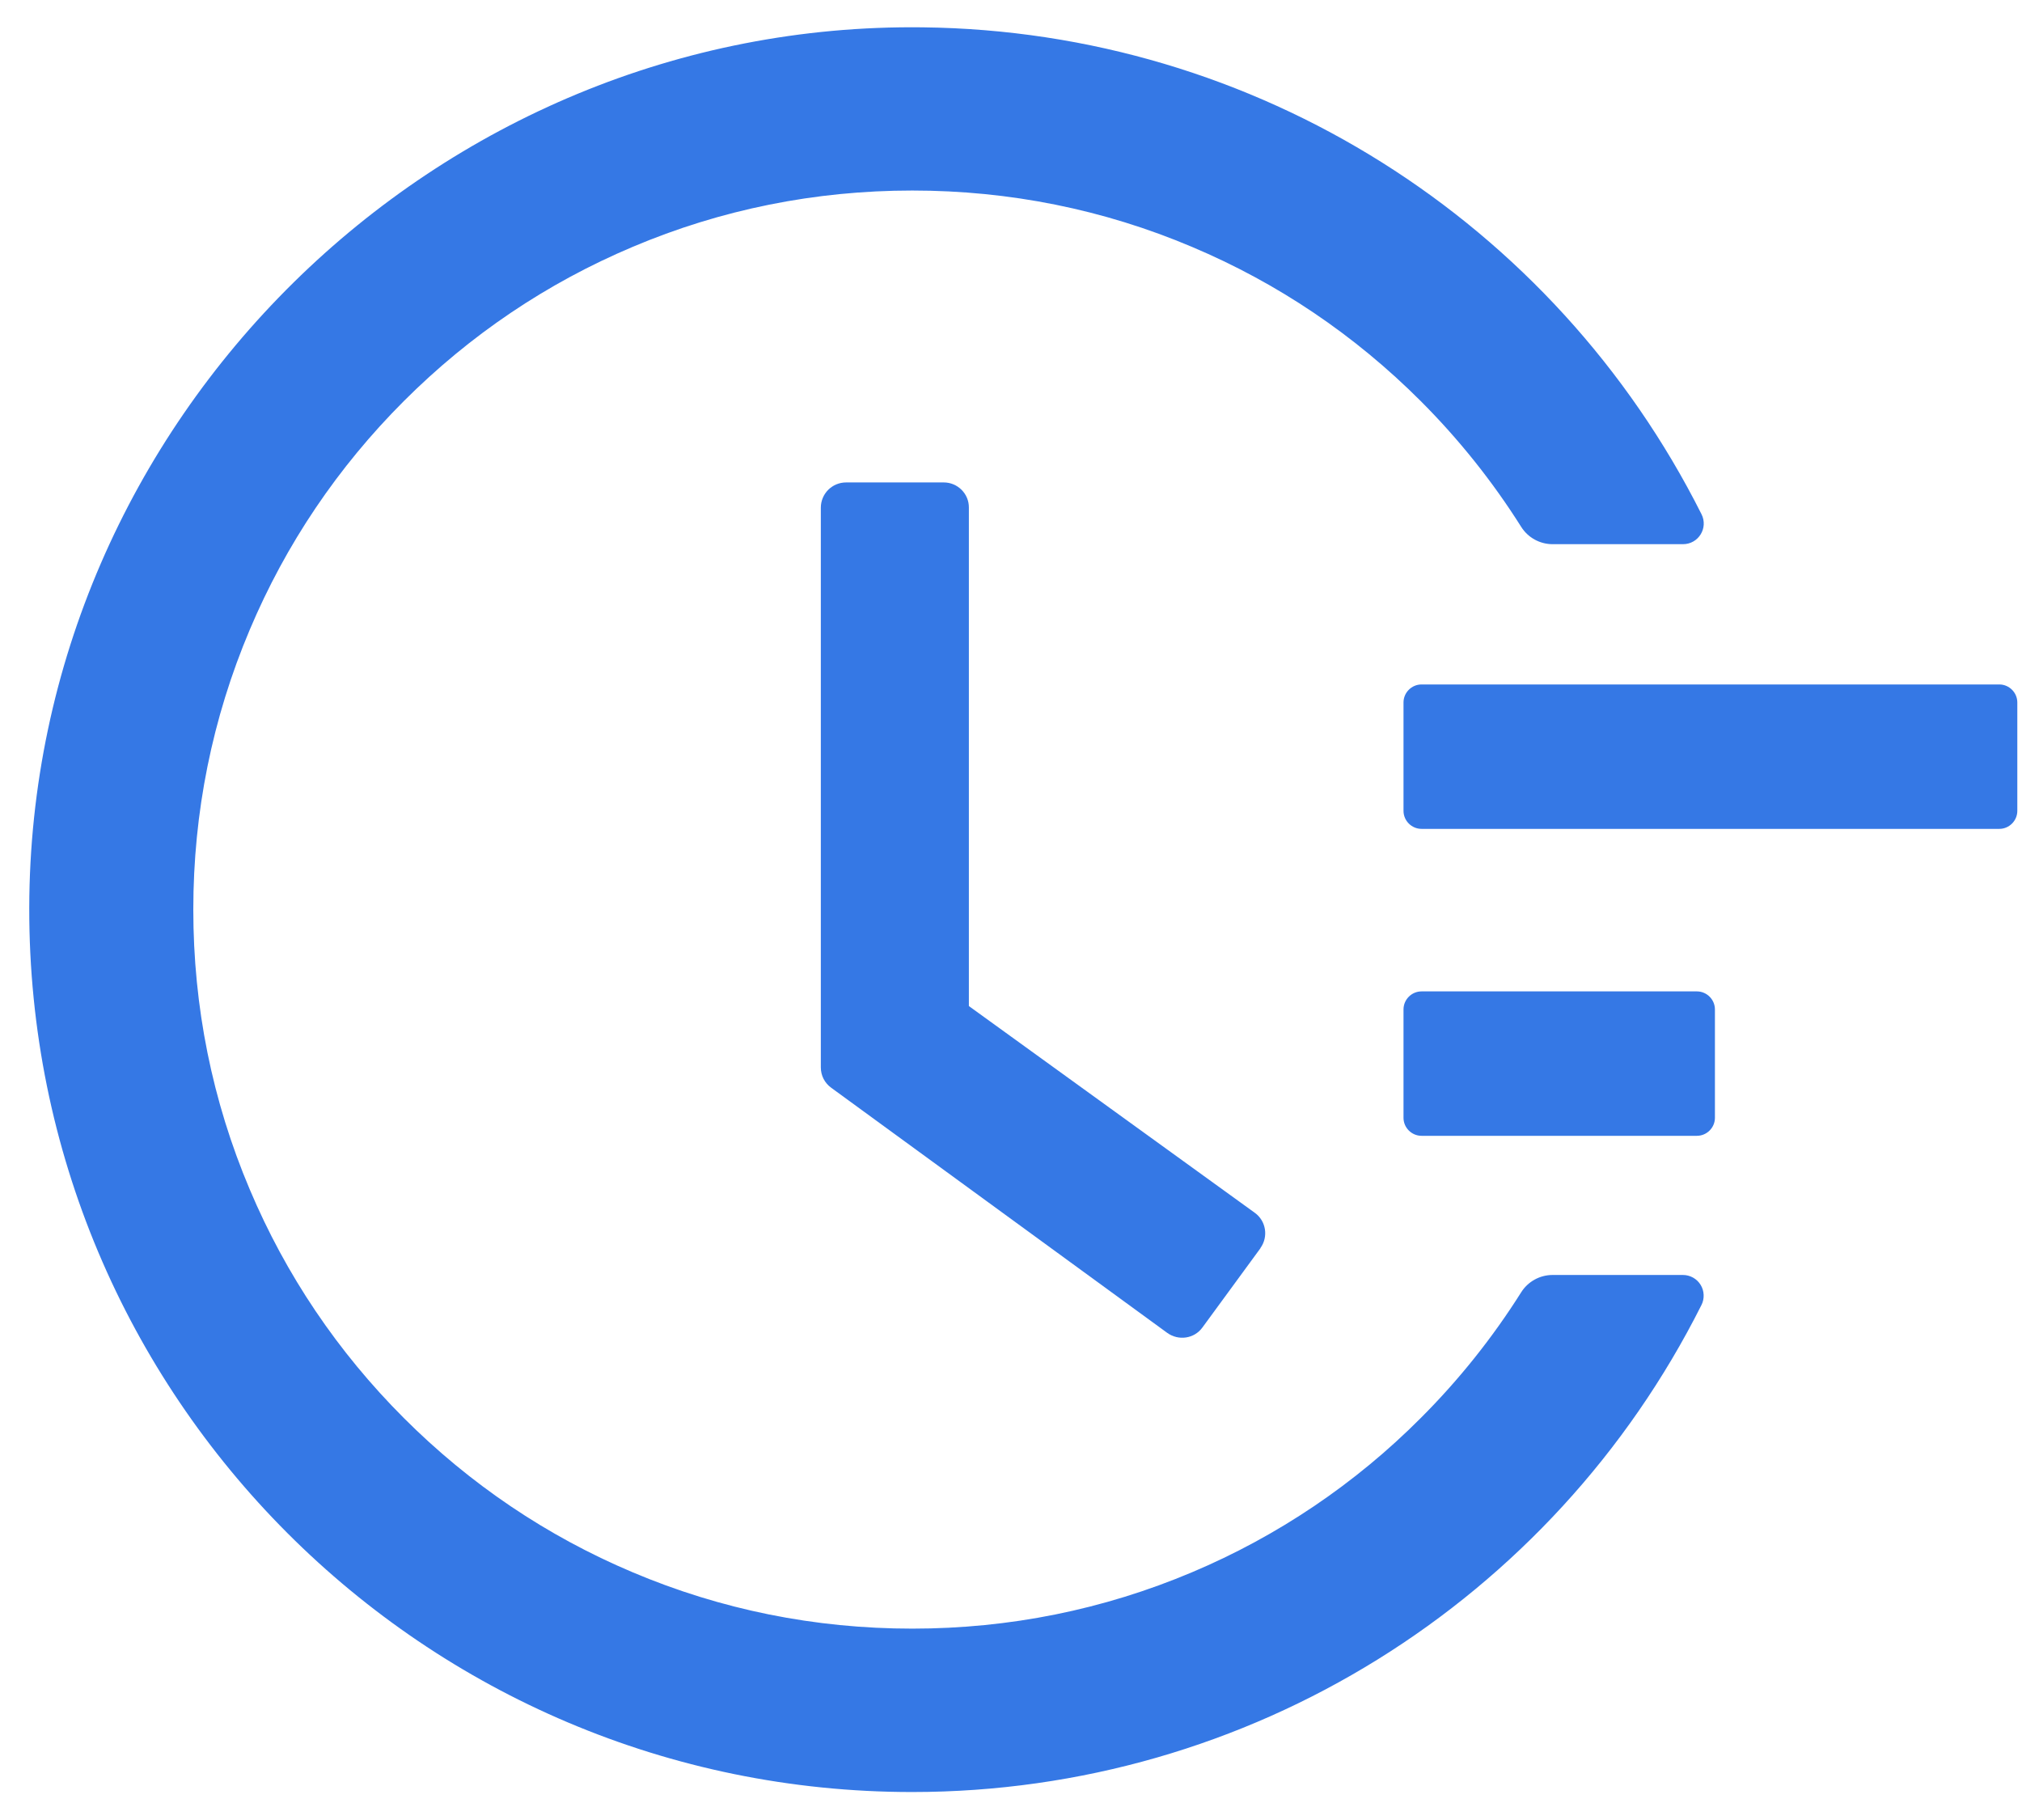
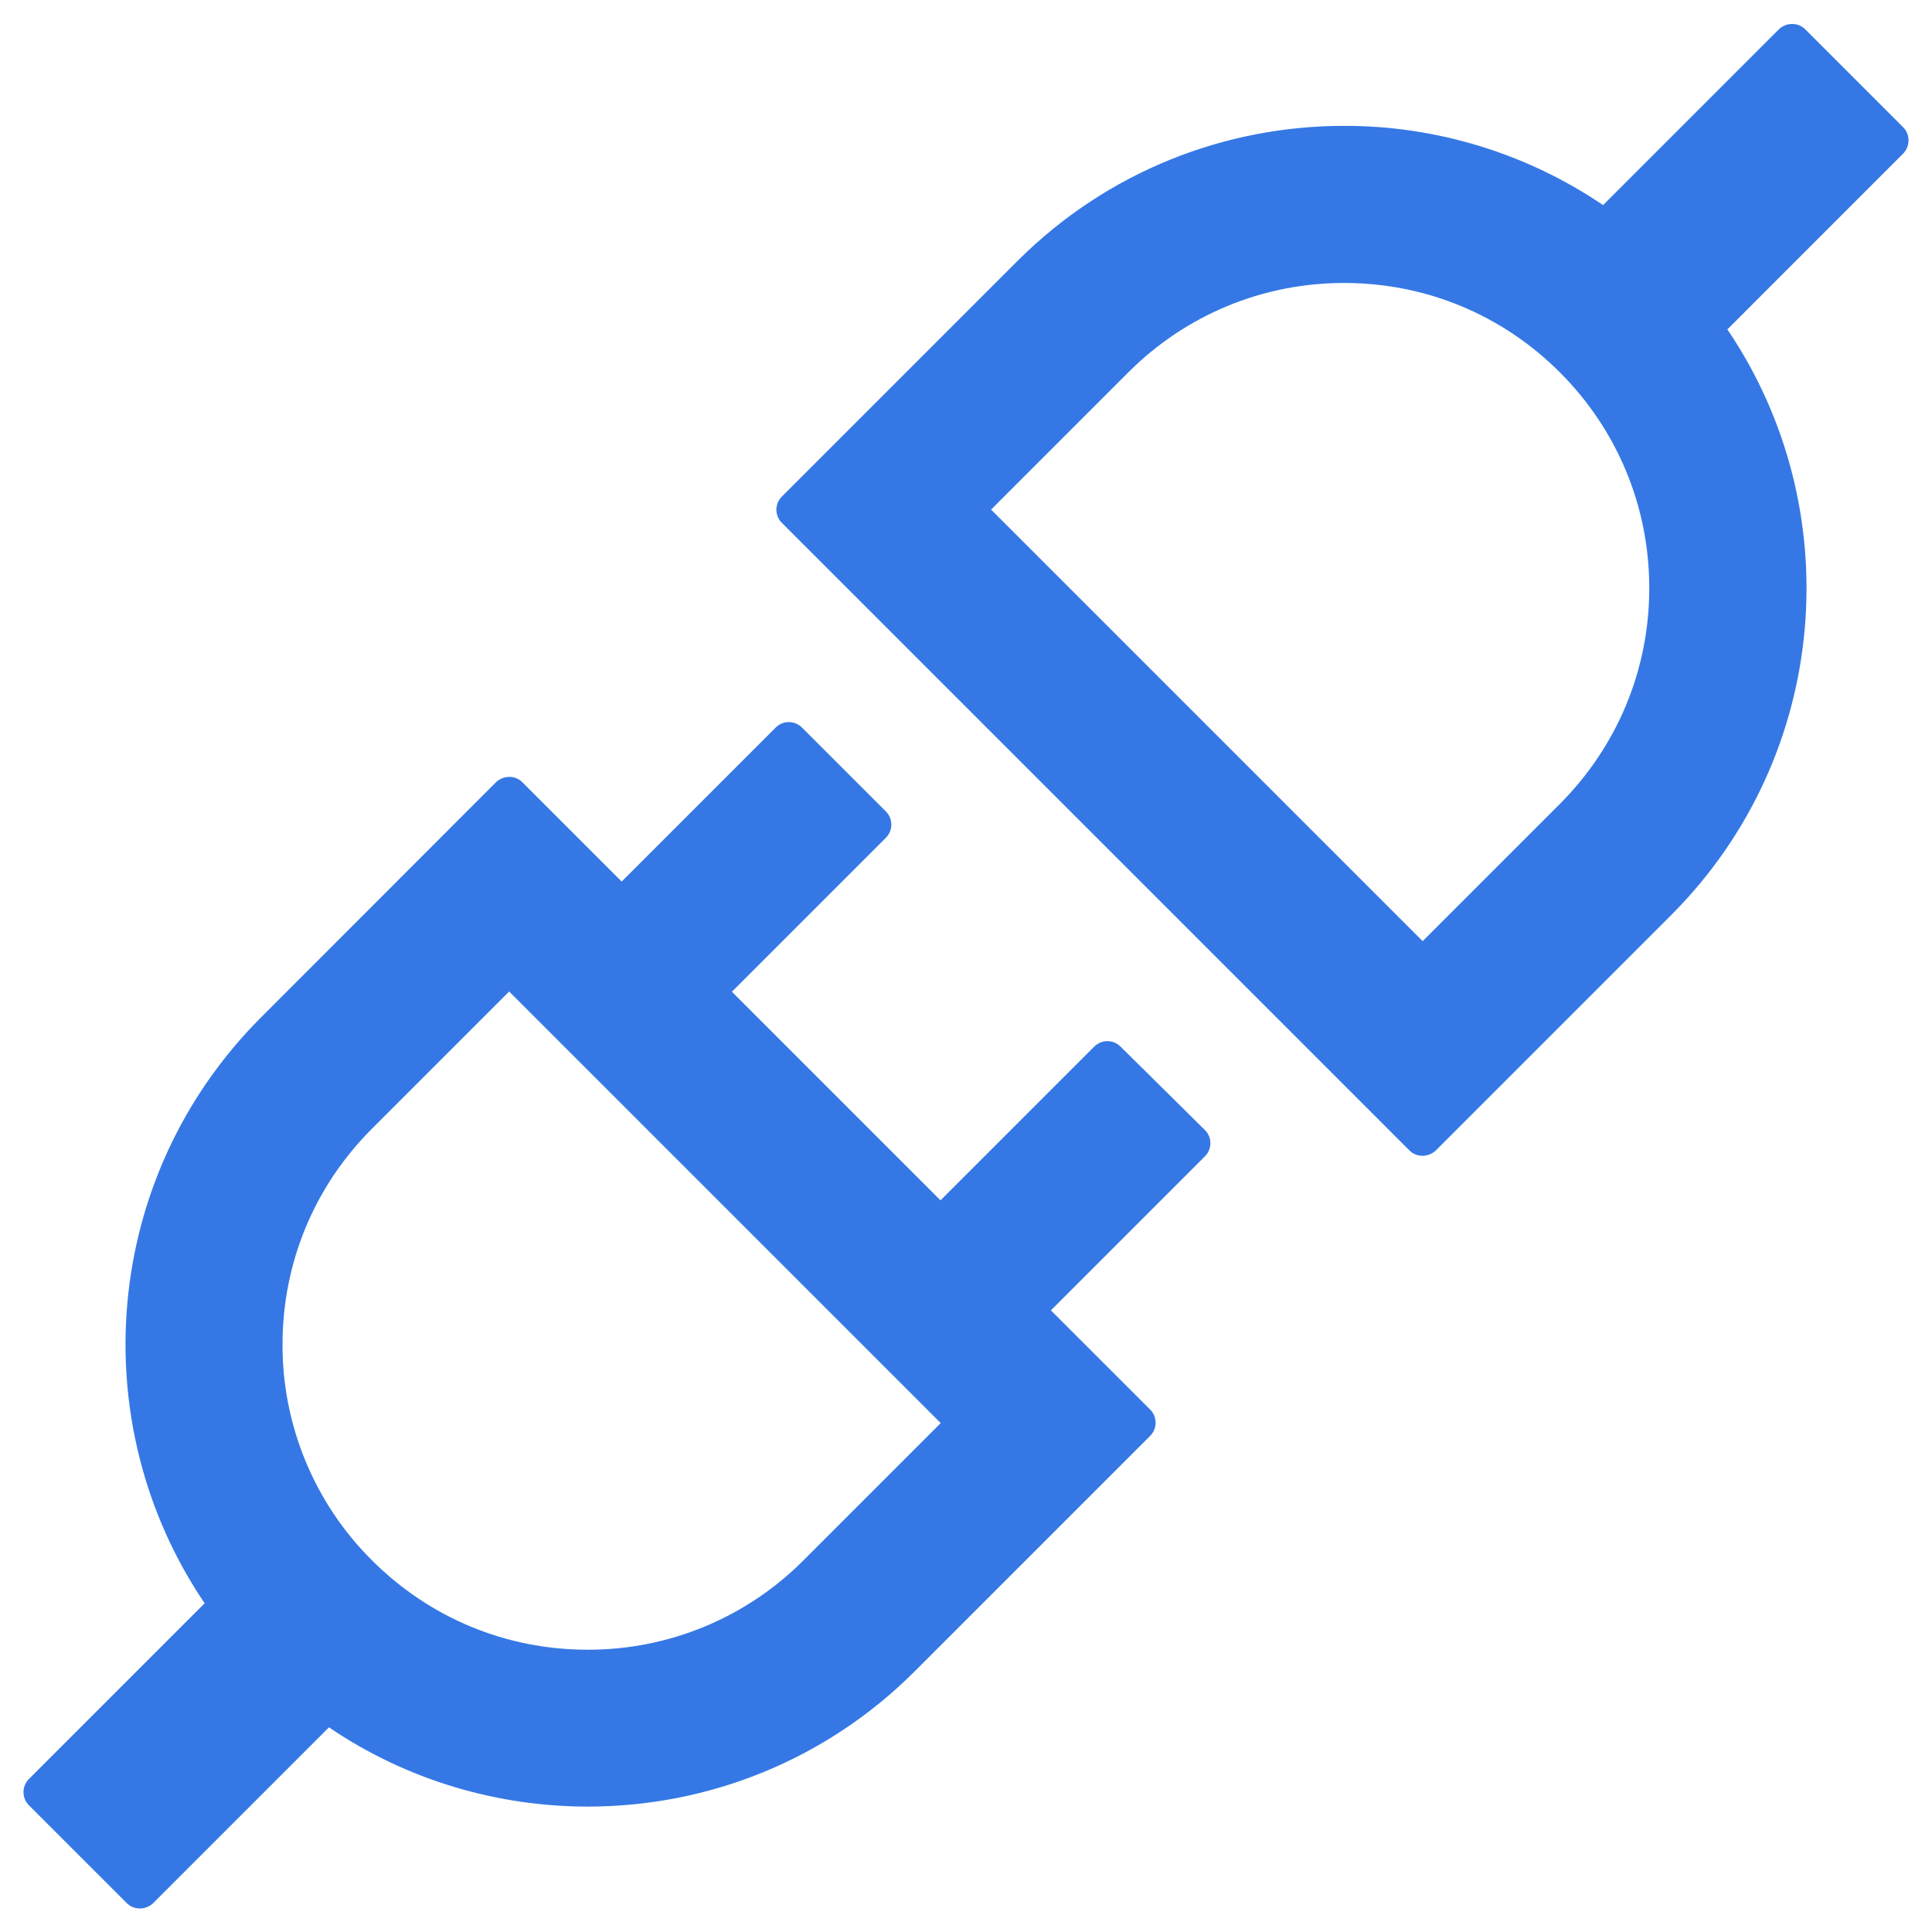
- <svg xmlns="http://www.w3.org/2000/svg" width="60" height="54" viewBox="0 0 60 54" fill="none">
-   <path d="M59.326 20.308H42.183C41.888 20.308 41.647 20.549 41.647 20.843V24.058C41.647 24.352 41.888 24.593 42.183 24.593H59.326C59.62 24.593 59.861 24.352 59.861 24.058V20.843C59.861 20.549 59.62 20.308 59.326 20.308ZM50.352 29.415H42.183C41.888 29.415 41.647 29.656 41.647 29.951V33.165C41.647 33.459 41.888 33.7 42.183 33.7H50.352C50.647 33.7 50.888 33.459 50.888 33.165V29.951C50.888 29.656 50.647 29.415 50.352 29.415ZM28.006 14.314H25.107C24.692 14.314 24.357 14.649 24.357 15.064V31.672C24.357 31.913 24.471 32.133 24.665 32.274L34.636 39.547C34.971 39.788 35.44 39.721 35.681 39.386L37.402 37.035V37.029C37.643 36.694 37.569 36.225 37.234 35.984L28.75 29.85V15.064C28.756 14.649 28.415 14.314 28.006 14.314Z" fill="#3578E5" />
-   <path d="M49.94 37.829H46.069C45.694 37.829 45.339 38.023 45.138 38.344C44.286 39.695 43.287 40.946 42.158 42.074C40.215 44.024 37.911 45.578 35.375 46.648C32.743 47.76 29.951 48.322 27.071 48.322C24.185 48.322 21.393 47.76 18.768 46.648C16.23 45.577 13.946 44.036 11.984 42.074C10.022 40.112 8.482 37.829 7.411 35.291C6.299 32.666 5.736 29.873 5.736 26.987C5.736 24.101 6.299 21.316 7.411 18.684C8.482 16.146 10.022 13.862 11.984 11.9C13.946 9.938 16.23 8.398 18.768 7.327C21.393 6.215 24.192 5.653 27.071 5.653C29.957 5.653 32.75 6.215 35.375 7.327C37.913 8.398 40.196 9.938 42.158 11.9C43.287 13.029 44.286 14.28 45.138 15.63C45.339 15.952 45.694 16.146 46.069 16.146H49.94C50.402 16.146 50.696 15.664 50.489 15.255C46.123 6.57 37.27 0.925 27.386 0.811C12.915 0.63 0.895 12.476 0.868 26.934C0.841 41.418 12.58 53.17 27.065 53.17C37.076 53.17 46.076 47.505 50.489 38.719C50.536 38.626 50.558 38.522 50.553 38.417C50.549 38.312 50.518 38.21 50.463 38.121C50.408 38.032 50.331 37.958 50.239 37.907C50.148 37.856 50.044 37.829 49.94 37.829Z" fill="#3578E5" />
+ <svg xmlns="http://www.w3.org/2000/svg" width="56" height="56" viewBox="0 0 56 56" fill="none">
+   <path d="M55.164 3.688L52.325 0.849C52.218 0.742 52.084 0.695 51.944 0.695C51.803 0.695 51.669 0.749 51.562 0.849L46.466 5.945C44.251 4.444 41.635 3.644 38.959 3.648C35.531 3.648 32.102 4.954 29.484 7.572L22.66 14.396C22.56 14.497 22.504 14.633 22.504 14.774C22.504 14.916 22.56 15.052 22.66 15.153L40.854 33.347C40.961 33.454 41.095 33.501 41.236 33.501C41.37 33.501 41.511 33.447 41.618 33.347L48.441 26.523C53.055 21.903 53.598 14.758 50.069 9.548L55.164 4.452C55.372 4.237 55.372 3.896 55.164 3.688ZM45.214 23.302L41.236 27.28L28.727 14.771L32.705 10.793C34.372 9.126 36.595 8.202 38.959 8.202C41.323 8.202 43.539 9.119 45.214 10.793C46.881 12.461 47.805 14.684 47.805 17.048C47.805 19.412 46.881 21.628 45.214 23.302ZM32.477 30.334C32.376 30.234 32.24 30.178 32.099 30.178C31.957 30.178 31.821 30.234 31.72 30.334L27.261 34.793L21.214 28.746L25.68 24.28C25.888 24.072 25.888 23.731 25.68 23.523L23.243 21.086C23.142 20.986 23.006 20.93 22.864 20.93C22.723 20.93 22.587 20.986 22.486 21.086L18.019 25.552L15.14 22.673C15.09 22.623 15.03 22.583 14.965 22.557C14.899 22.53 14.829 22.517 14.758 22.519C14.624 22.519 14.484 22.572 14.377 22.673L7.56 29.496C2.946 34.117 2.403 41.262 5.932 46.472L0.836 51.568C0.737 51.669 0.681 51.804 0.681 51.946C0.681 52.088 0.737 52.224 0.836 52.325L3.676 55.164C3.783 55.271 3.917 55.318 4.057 55.318C4.198 55.318 4.332 55.264 4.439 55.164L9.535 50.068C11.792 51.601 14.417 52.365 17.042 52.365C20.47 52.365 23.899 51.059 26.517 48.441L33.341 41.617C33.548 41.409 33.548 41.068 33.341 40.86L30.461 37.981L34.928 33.514C35.136 33.307 35.136 32.965 34.928 32.758L32.477 30.334ZM23.29 45.226C22.47 46.05 21.495 46.703 20.422 47.148C19.348 47.593 18.197 47.821 17.035 47.818C14.671 47.818 12.455 46.9 10.781 45.226C9.957 44.407 9.304 43.432 8.859 42.358C8.414 41.285 8.186 40.134 8.189 38.972C8.189 36.608 9.106 34.392 10.781 32.717L14.758 28.74L27.267 41.249L23.29 45.226Z" fill="#3578E5" />
</svg>
